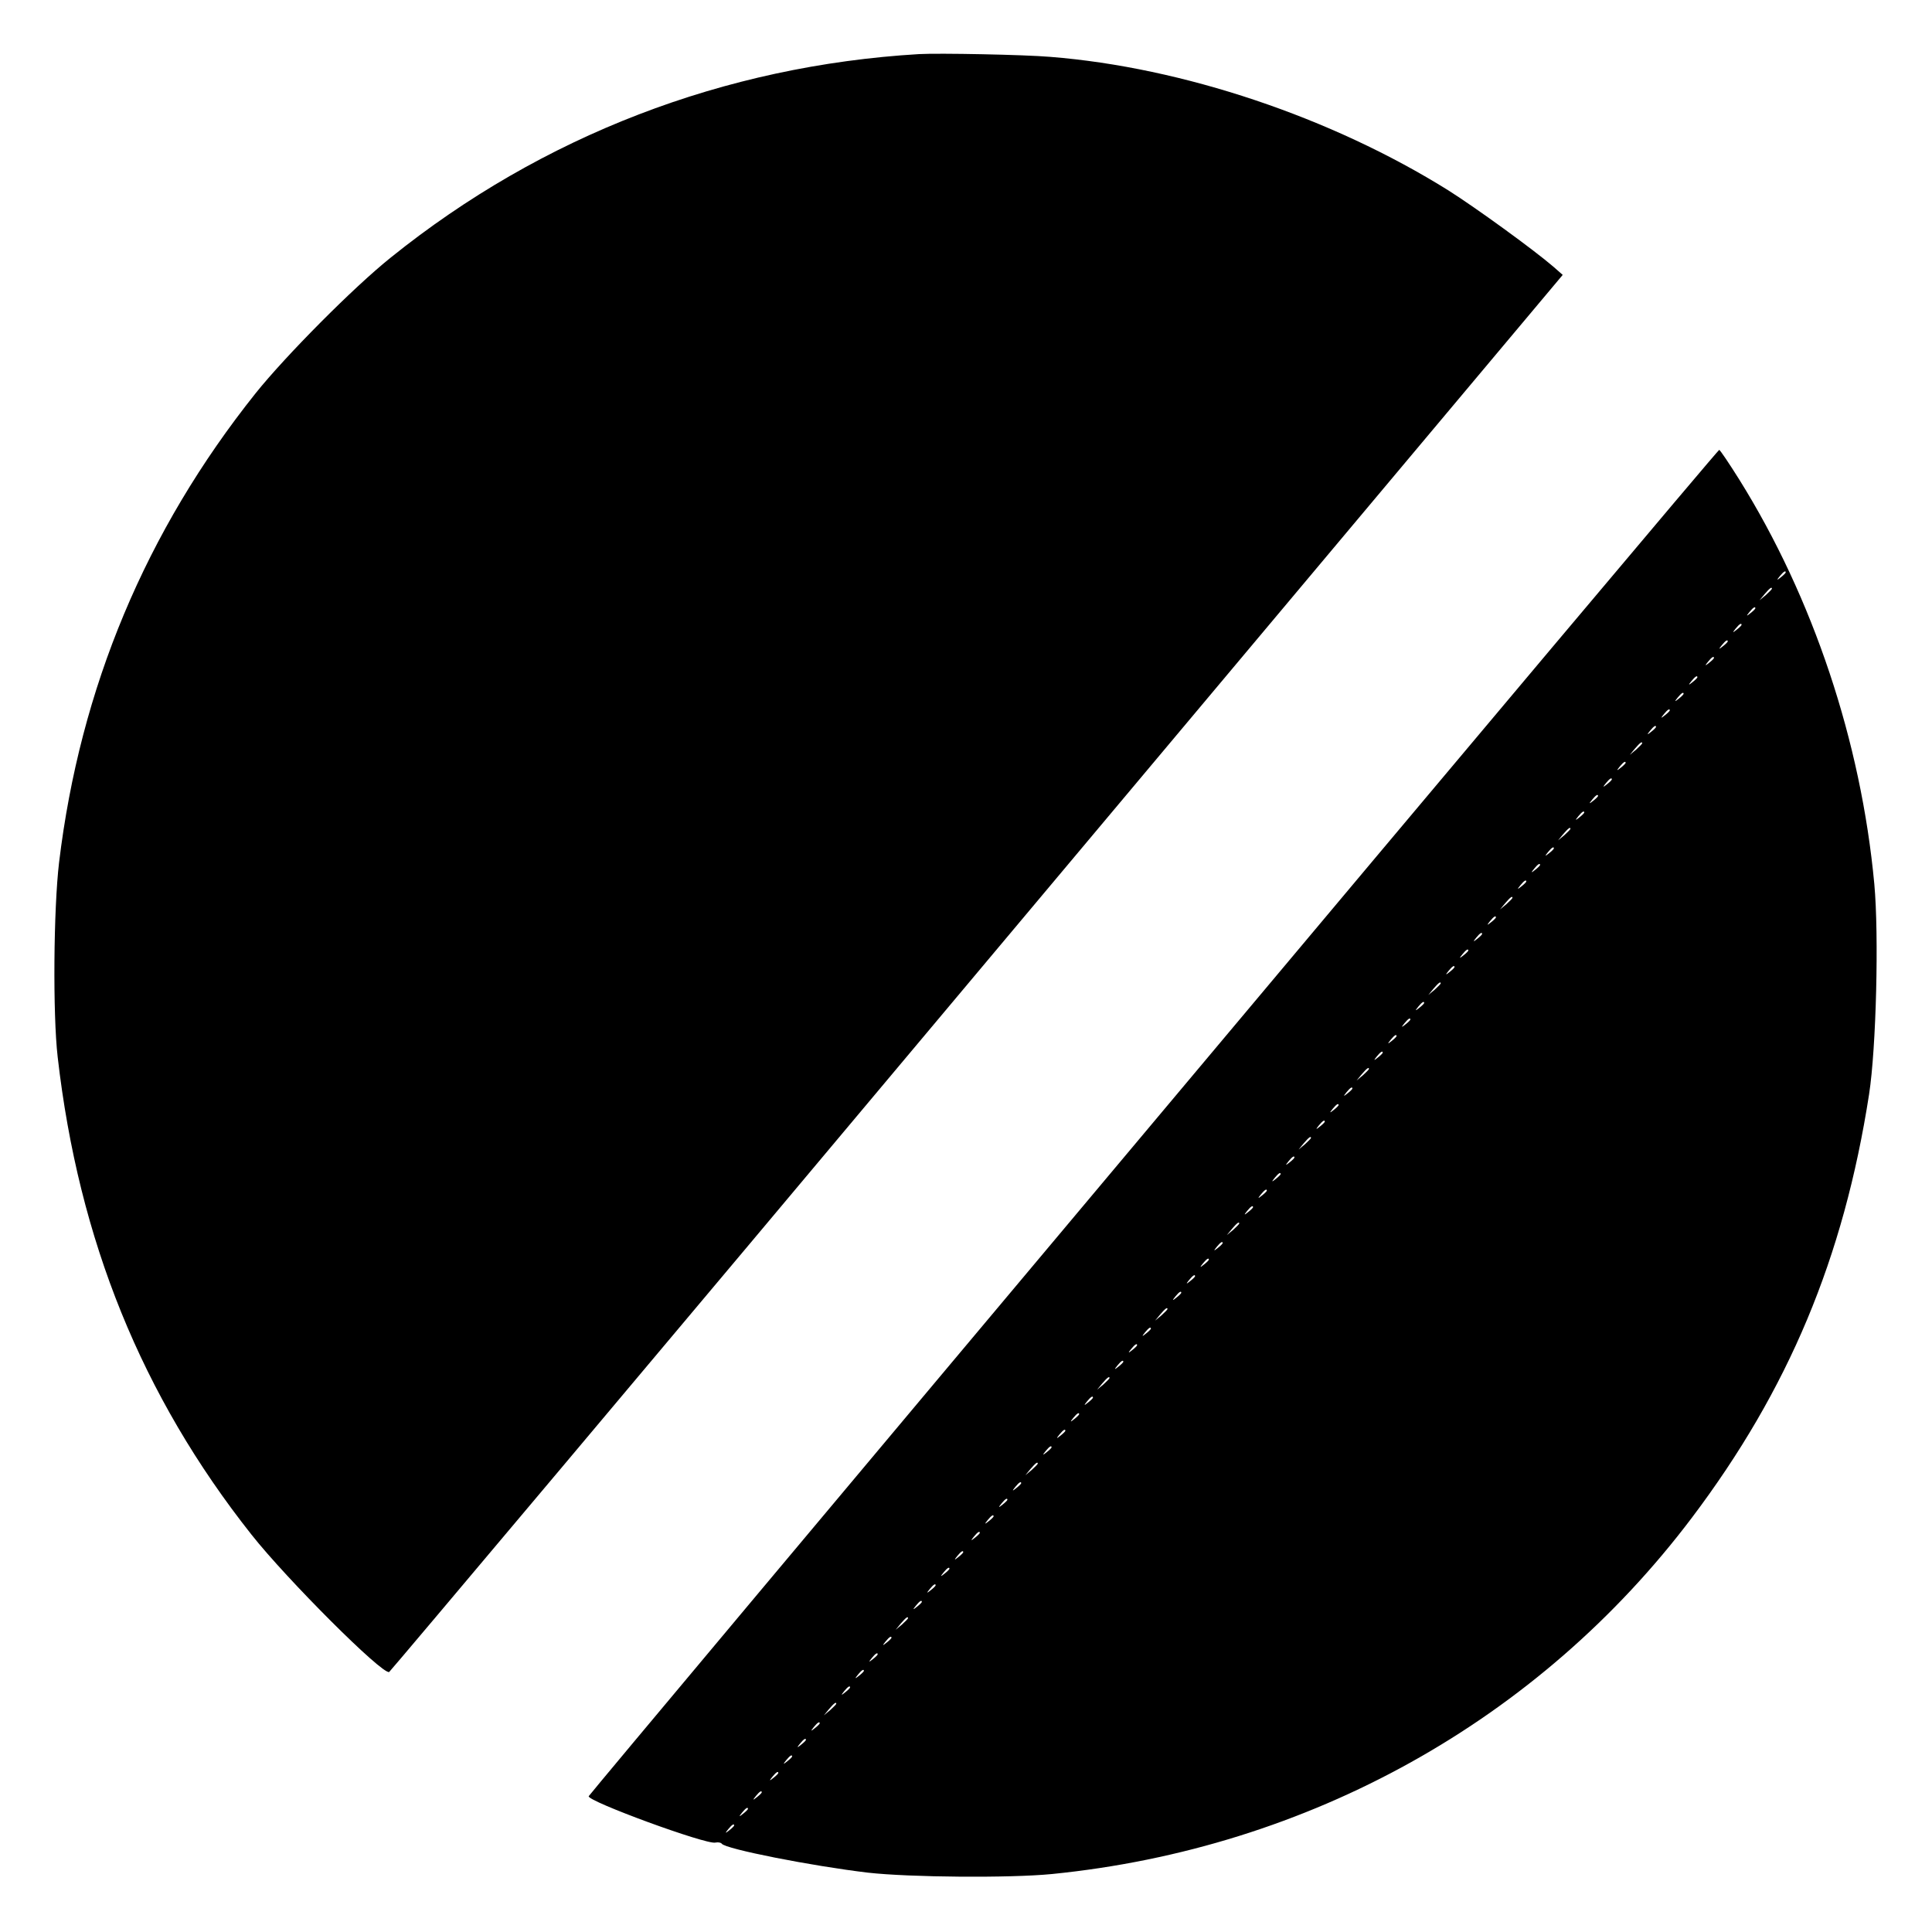
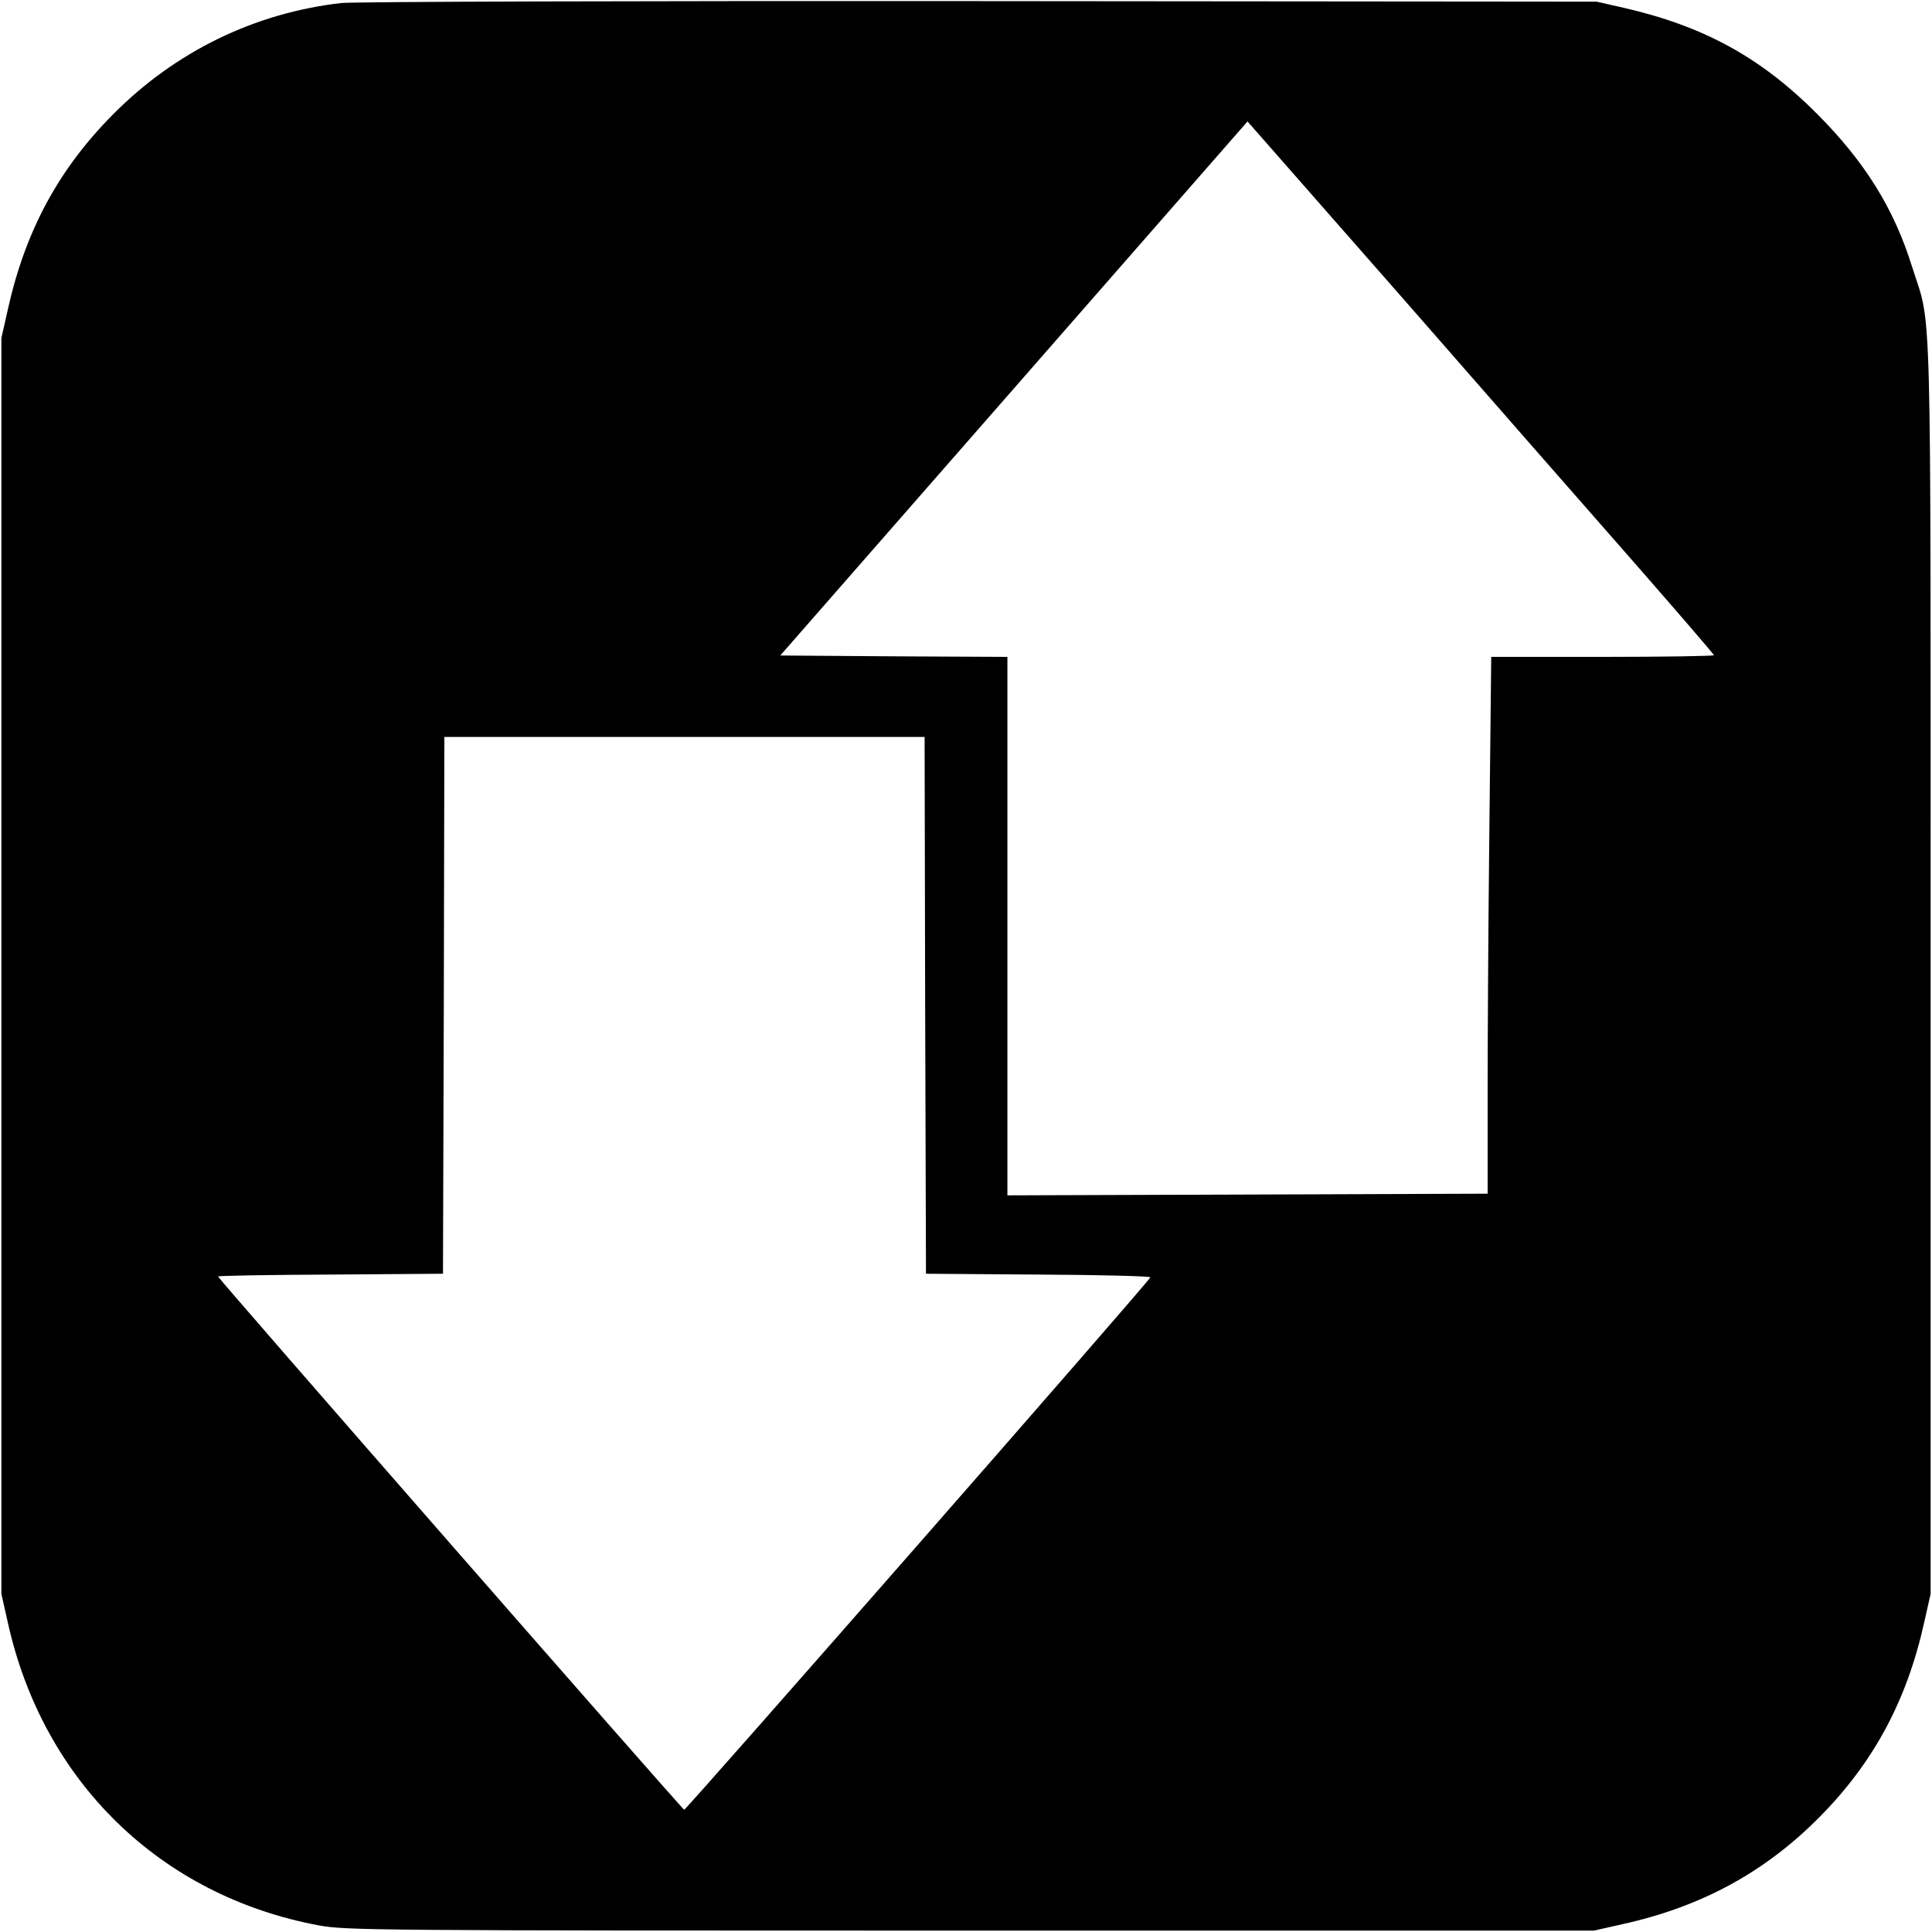
<svg xmlns="http://www.w3.org/2000/svg" width="933.333" height="933.333" preserveAspectRatio="xMidYMid meet" version="1.0" viewBox="0 0 700 700">
  <g fill="#000" stroke="none">
-     <path d="M3330 6804 c-706 -42 -1366 -296 -1914 -737 -135 -108 -381 -356 -490 -492 -398 -499 -636 -1068 -712 -1700 -20 -169 -23 -550 -5 -705 76 -664 305 -1228 702 -1730 128 -162 474 -508 499 -498 4 2 963 1141 2130 2533 l2122 2529 -33 29 c-73 63 -283 215 -381 277 -424 265 -963 446 -1443 484 -94 8 -403 14 -475 10z" transform="translate(0,700) scale(0.1,-0.1)" />
-     <path d="M4179 2934 c-1124 -1339 -2045 -2438 -2046 -2442 -6 -18 428 -177 459 -168 10 2 20 0 23 -4 12 -19 327 -81 530 -105 151 -17 513 -20 666 -5 932 93 1765 557 2319 1291 350 464 550 941 642 1534 26 168 36 577 19 762 -48 516 -222 1037 -489 1465 -37 59 -70 108 -73 108 -4 0 -926 -1096 -2050 -2436z m2291 1992 c0 -2 -8 -10 -17 -17 -16 -13 -17 -12 -4 4 13 16 21 21 21 13z m-50 -59 c0 -2 -10 -12 -22 -23 l-23 -19 19 23 c18 21 26 27 26 19z m-60 -71 c0 -2 -8 -10 -17 -17 -16 -13 -17 -12 -4 4 13 16 21 21 21 13z m-50 -60 c0 -2 -8 -10 -17 -17 -16 -13 -17 -12 -4 4 13 16 21 21 21 13z m-50 -60 c0 -2 -8 -10 -17 -17 -16 -13 -17 -12 -4 4 13 16 21 21 21 13z m-50 -60 c0 -2 -8 -10 -17 -17 -16 -13 -17 -12 -4 4 13 16 21 21 21 13z m-60 -70 c0 -2 -8 -10 -17 -17 -16 -13 -17 -12 -4 4 13 16 21 21 21 13z m-50 -60 c0 -2 -8 -10 -17 -17 -16 -13 -17 -12 -4 4 13 16 21 21 21 13z m-50 -60 c0 -2 -8 -10 -17 -17 -16 -13 -17 -12 -4 4 13 16 21 21 21 13z m-50 -60 c0 -2 -8 -10 -17 -17 -16 -13 -17 -12 -4 4 13 16 21 21 21 13z m-50 -59 c0 -2 -10 -12 -22 -23 l-23 -19 19 23 c18 21 26 27 26 19z m-60 -71 c0 -2 -8 -10 -17 -17 -16 -13 -17 -12 -4 4 13 16 21 21 21 13z m-50 -60 c0 -2 -8 -10 -17 -17 -16 -13 -17 -12 -4 4 13 16 21 21 21 13z m-50 -60 c0 -2 -8 -10 -17 -17 -16 -13 -17 -12 -4 4 13 16 21 21 21 13z m-50 -60 c0 -2 -8 -10 -17 -17 -16 -13 -17 -12 -4 4 13 16 21 21 21 13z m-50 -59 c0 -2 -10 -12 -22 -23 l-23 -19 19 23 c18 21 26 27 26 19z m-60 -71 c0 -2 -8 -10 -17 -17 -16 -13 -17 -12 -4 4 13 16 21 21 21 13z m-50 -60 c0 -2 -8 -10 -17 -17 -16 -13 -17 -12 -4 4 13 16 21 21 21 13z m-50 -60 c0 -2 -8 -10 -17 -17 -16 -13 -17 -12 -4 4 13 16 21 21 21 13z m-50 -59 c0 -2 -10 -12 -22 -23 l-23 -19 19 23 c18 21 26 27 26 19z m-60 -71 c0 -2 -8 -10 -17 -17 -16 -13 -17 -12 -4 4 13 16 21 21 21 13z m-50 -60 c0 -2 -8 -10 -17 -17 -16 -13 -17 -12 -4 4 13 16 21 21 21 13z m-50 -60 c0 -2 -8 -10 -17 -17 -16 -13 -17 -12 -4 4 13 16 21 21 21 13z m-50 -60 c0 -2 -8 -10 -17 -17 -16 -13 -17 -12 -4 4 13 16 21 21 21 13z m-50 -59 c0 -2 -10 -12 -22 -23 l-23 -19 19 23 c18 21 26 27 26 19z m-60 -71 c0 -2 -8 -10 -17 -17 -16 -13 -17 -12 -4 4 13 16 21 21 21 13z m-50 -60 c0 -2 -8 -10 -17 -17 -16 -13 -17 -12 -4 4 13 16 21 21 21 13z m-50 -60 c0 -2 -8 -10 -17 -17 -16 -13 -17 -12 -4 4 13 16 21 21 21 13z m-50 -60 c0 -2 -8 -10 -17 -17 -16 -13 -17 -12 -4 4 13 16 21 21 21 13z m-50 -59 c0 -2 -10 -12 -22 -23 l-23 -19 19 23 c18 21 26 27 26 19z m-60 -71 c0 -2 -8 -10 -17 -17 -16 -13 -17 -12 -4 4 13 16 21 21 21 13z m-50 -60 c0 -2 -8 -10 -17 -17 -16 -13 -17 -12 -4 4 13 16 21 21 21 13z m-50 -60 c0 -2 -8 -10 -17 -17 -16 -13 -17 -12 -4 4 13 16 21 21 21 13z m-50 -59 c0 -2 -10 -12 -22 -23 l-23 -19 19 23 c18 21 26 27 26 19z m-60 -71 c0 -2 -8 -10 -17 -17 -16 -13 -17 -12 -4 4 13 16 21 21 21 13z m-50 -60 c0 -2 -8 -10 -17 -17 -16 -13 -17 -12 -4 4 13 16 21 21 21 13z m-50 -60 c0 -2 -8 -10 -17 -17 -16 -13 -17 -12 -4 4 13 16 21 21 21 13z m-50 -60 c0 -2 -8 -10 -17 -17 -16 -13 -17 -12 -4 4 13 16 21 21 21 13z m-50 -59 c0 -2 -10 -12 -22 -23 l-23 -19 19 23 c18 21 26 27 26 19z m-60 -71 c0 -2 -8 -10 -17 -17 -16 -13 -17 -12 -4 4 13 16 21 21 21 13z m-50 -60 c0 -2 -8 -10 -17 -17 -16 -13 -17 -12 -4 4 13 16 21 21 21 13z m-50 -60 c0 -2 -8 -10 -17 -17 -16 -13 -17 -12 -4 4 13 16 21 21 21 13z m-50 -60 c0 -2 -8 -10 -17 -17 -16 -13 -17 -12 -4 4 13 16 21 21 21 13z m-50 -59 c0 -2 -10 -12 -22 -23 l-23 -19 19 23 c18 21 26 27 26 19z m-60 -71 c0 -2 -8 -10 -17 -17 -16 -13 -17 -12 -4 4 13 16 21 21 21 13z m-50 -60 c0 -2 -8 -10 -17 -17 -16 -13 -17 -12 -4 4 13 16 21 21 21 13z m-50 -60 c0 -2 -8 -10 -17 -17 -16 -13 -17 -12 -4 4 13 16 21 21 21 13z m-50 -59 c0 -2 -10 -12 -22 -23 l-23 -19 19 23 c18 21 26 27 26 19z m-60 -71 c0 -2 -8 -10 -17 -17 -16 -13 -17 -12 -4 4 13 16 21 21 21 13z m-50 -60 c0 -2 -8 -10 -17 -17 -16 -13 -17 -12 -4 4 13 16 21 21 21 13z m-50 -60 c0 -2 -8 -10 -17 -17 -16 -13 -17 -12 -4 4 13 16 21 21 21 13z m-50 -60 c0 -2 -8 -10 -17 -17 -16 -13 -17 -12 -4 4 13 16 21 21 21 13z m-50 -59 c0 -2 -10 -12 -22 -23 l-23 -19 19 23 c18 21 26 27 26 19z m-60 -71 c0 -2 -8 -10 -17 -17 -16 -13 -17 -12 -4 4 13 16 21 21 21 13z m-50 -60 c0 -2 -8 -10 -17 -17 -16 -13 -17 -12 -4 4 13 16 21 21 21 13z m-50 -60 c0 -2 -8 -10 -17 -17 -16 -13 -17 -12 -4 4 13 16 21 21 21 13z m-50 -60 c0 -2 -8 -10 -17 -17 -16 -13 -17 -12 -4 4 13 16 21 21 21 13z m-60 -70 c0 -2 -8 -10 -17 -17 -16 -13 -17 -12 -4 4 13 16 21 21 21 13z m-50 -60 c0 -2 -8 -10 -17 -17 -16 -13 -17 -12 -4 4 13 16 21 21 21 13z m-50 -60 c0 -2 -8 -10 -17 -17 -16 -13 -17 -12 -4 4 13 16 21 21 21 13z m-50 -60 c0 -2 -8 -10 -17 -17 -16 -13 -17 -12 -4 4 13 16 21 21 21 13z m-50 -59 c0 -2 -10 -12 -22 -23 l-23 -19 19 23 c18 21 26 27 26 19z m-60 -71 c0 -2 -8 -10 -17 -17 -16 -13 -17 -12 -4 4 13 16 21 21 21 13z m-50 -60 c0 -2 -8 -10 -17 -17 -16 -13 -17 -12 -4 4 13 16 21 21 21 13z m-50 -60 c0 -2 -8 -10 -17 -17 -16 -13 -17 -12 -4 4 13 16 21 21 21 13z m-50 -60 c0 -2 -8 -10 -17 -17 -16 -13 -17 -12 -4 4 13 16 21 21 21 13z m-50 -59 c0 -2 -10 -12 -22 -23 l-23 -19 19 23 c18 21 26 27 26 19z m-60 -71 c0 -2 -8 -10 -17 -17 -16 -13 -17 -12 -4 4 13 16 21 21 21 13z m-50 -60 c0 -2 -8 -10 -17 -17 -16 -13 -17 -12 -4 4 13 16 21 21 21 13z m-50 -60 c0 -2 -8 -10 -17 -17 -16 -13 -17 -12 -4 4 13 16 21 21 21 13z m-50 -60 c0 -2 -8 -10 -17 -17 -16 -13 -17 -12 -4 4 13 16 21 21 21 13z m-60 -70 c0 -2 -8 -10 -17 -17 -16 -13 -17 -12 -4 4 13 16 21 21 21 13z m-50 -60 c0 -2 -8 -10 -17 -17 -16 -13 -17 -12 -4 4 13 16 21 21 21 13z m-50 -60 c0 -2 -8 -10 -17 -17 -16 -13 -17 -12 -4 4 13 16 21 21 21 13z" transform="translate(0,700) scale(0.1,-0.1)" />
+     <path d="M1236 6989 c-314 -36 -601 -176 -826 -403 -198 -199 -319 -424 -382 -709 l-23 -102 0 -2275 0 -2275 23 -102 c127 -577 553 -992 1127 -1099 96 -18 193 -19 2360 -19 l2260 0 102 23 c286 63 515 187 713 386 198 199 319 424 382 709 l23 102 0 2265 c0 2520 5 2315 -67 2543 -66 212 -171 380 -343 553 -205 206 -411 319 -703 386 l-97 22 -2240 2 c-1232 1 -2271 -2 -2309 -7z m4697 -2041 c152 -174 277 -319 277 -322 0 -3 -182 -6 -403 -6 l-404 0 -7 -647 c-4 -357 -6 -767 -6 -913 0 -146 0 -292 0 -325 l0 -60 -870 -3 -870 -3 0 976 0 975 -412 2 -411 3 847 968 846 967 568 -647 c312 -357 692 -791 845 -965z m-2581 -1590 l3 -973 408 -3 c225 -1 407 -6 405 -10 -6 -17 -1683 -1931 -1689 -1929 -8 2 -1689 1925 -1689 1932 0 3 183 6 408 7 l407 3 3 973 2 972 870 0 870 0 2 -972z" transform="translate(0,700) scale(0.1,-0.1)" />
  </g>
</svg>
